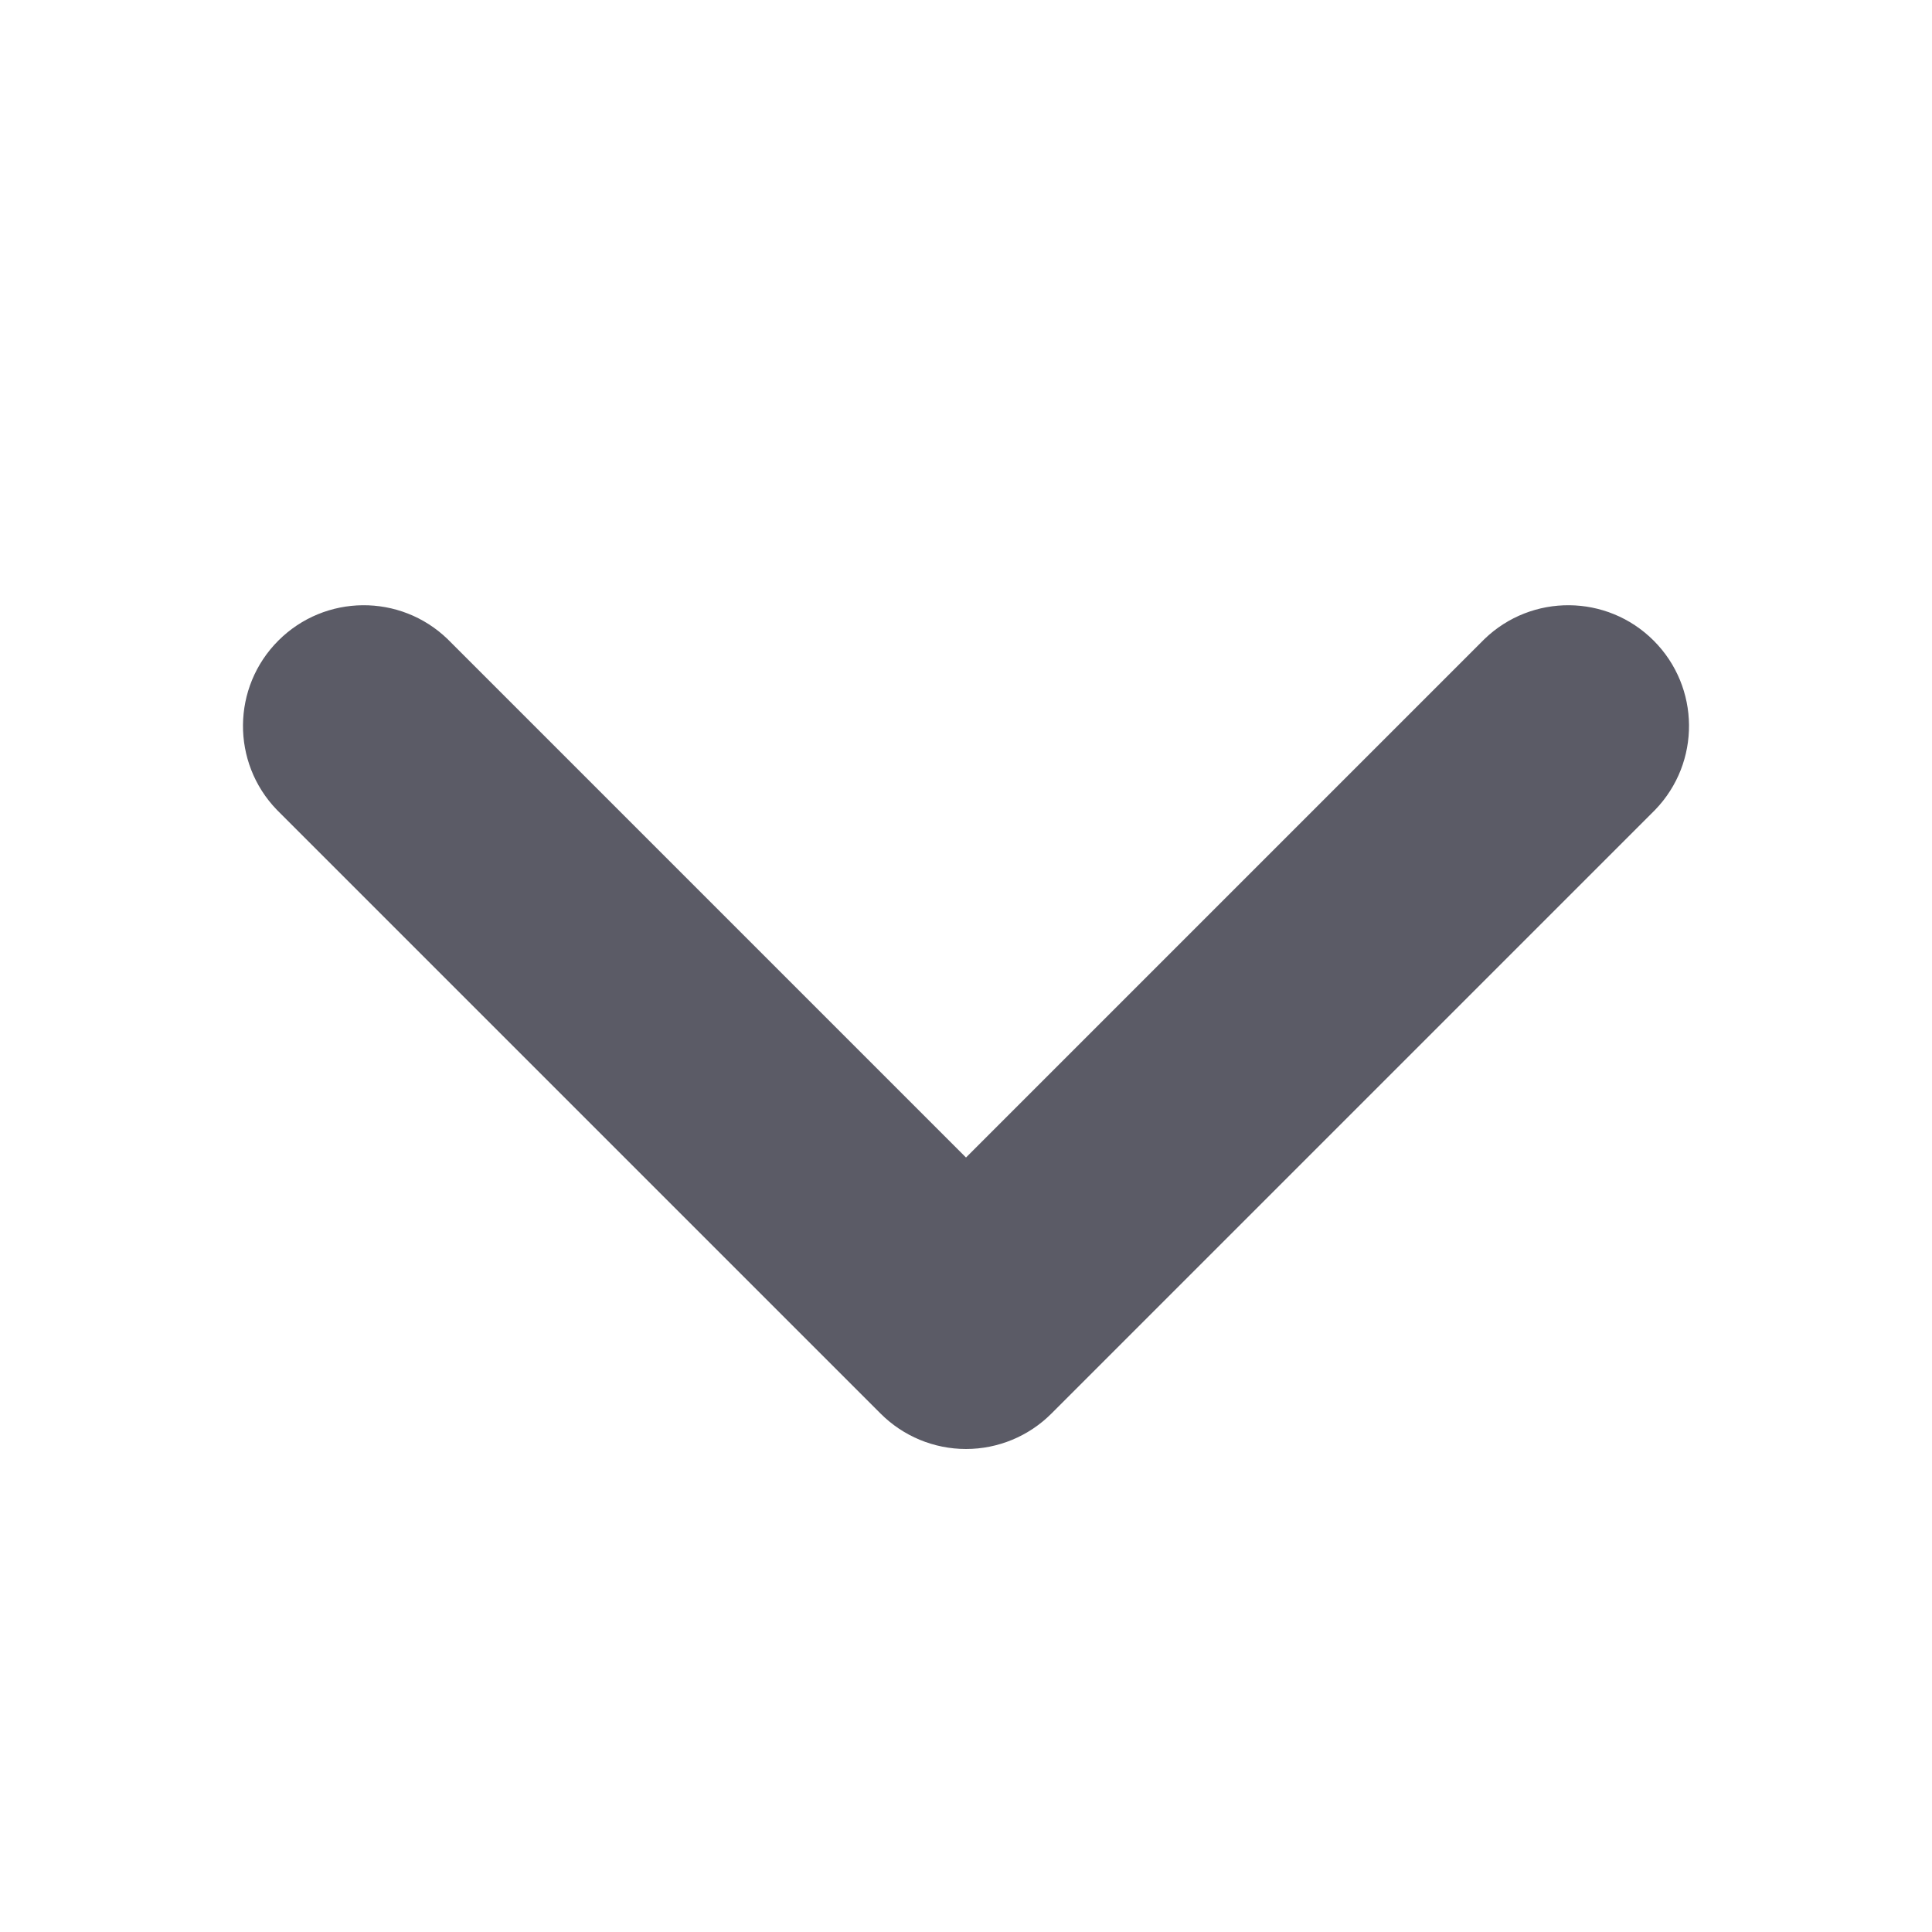
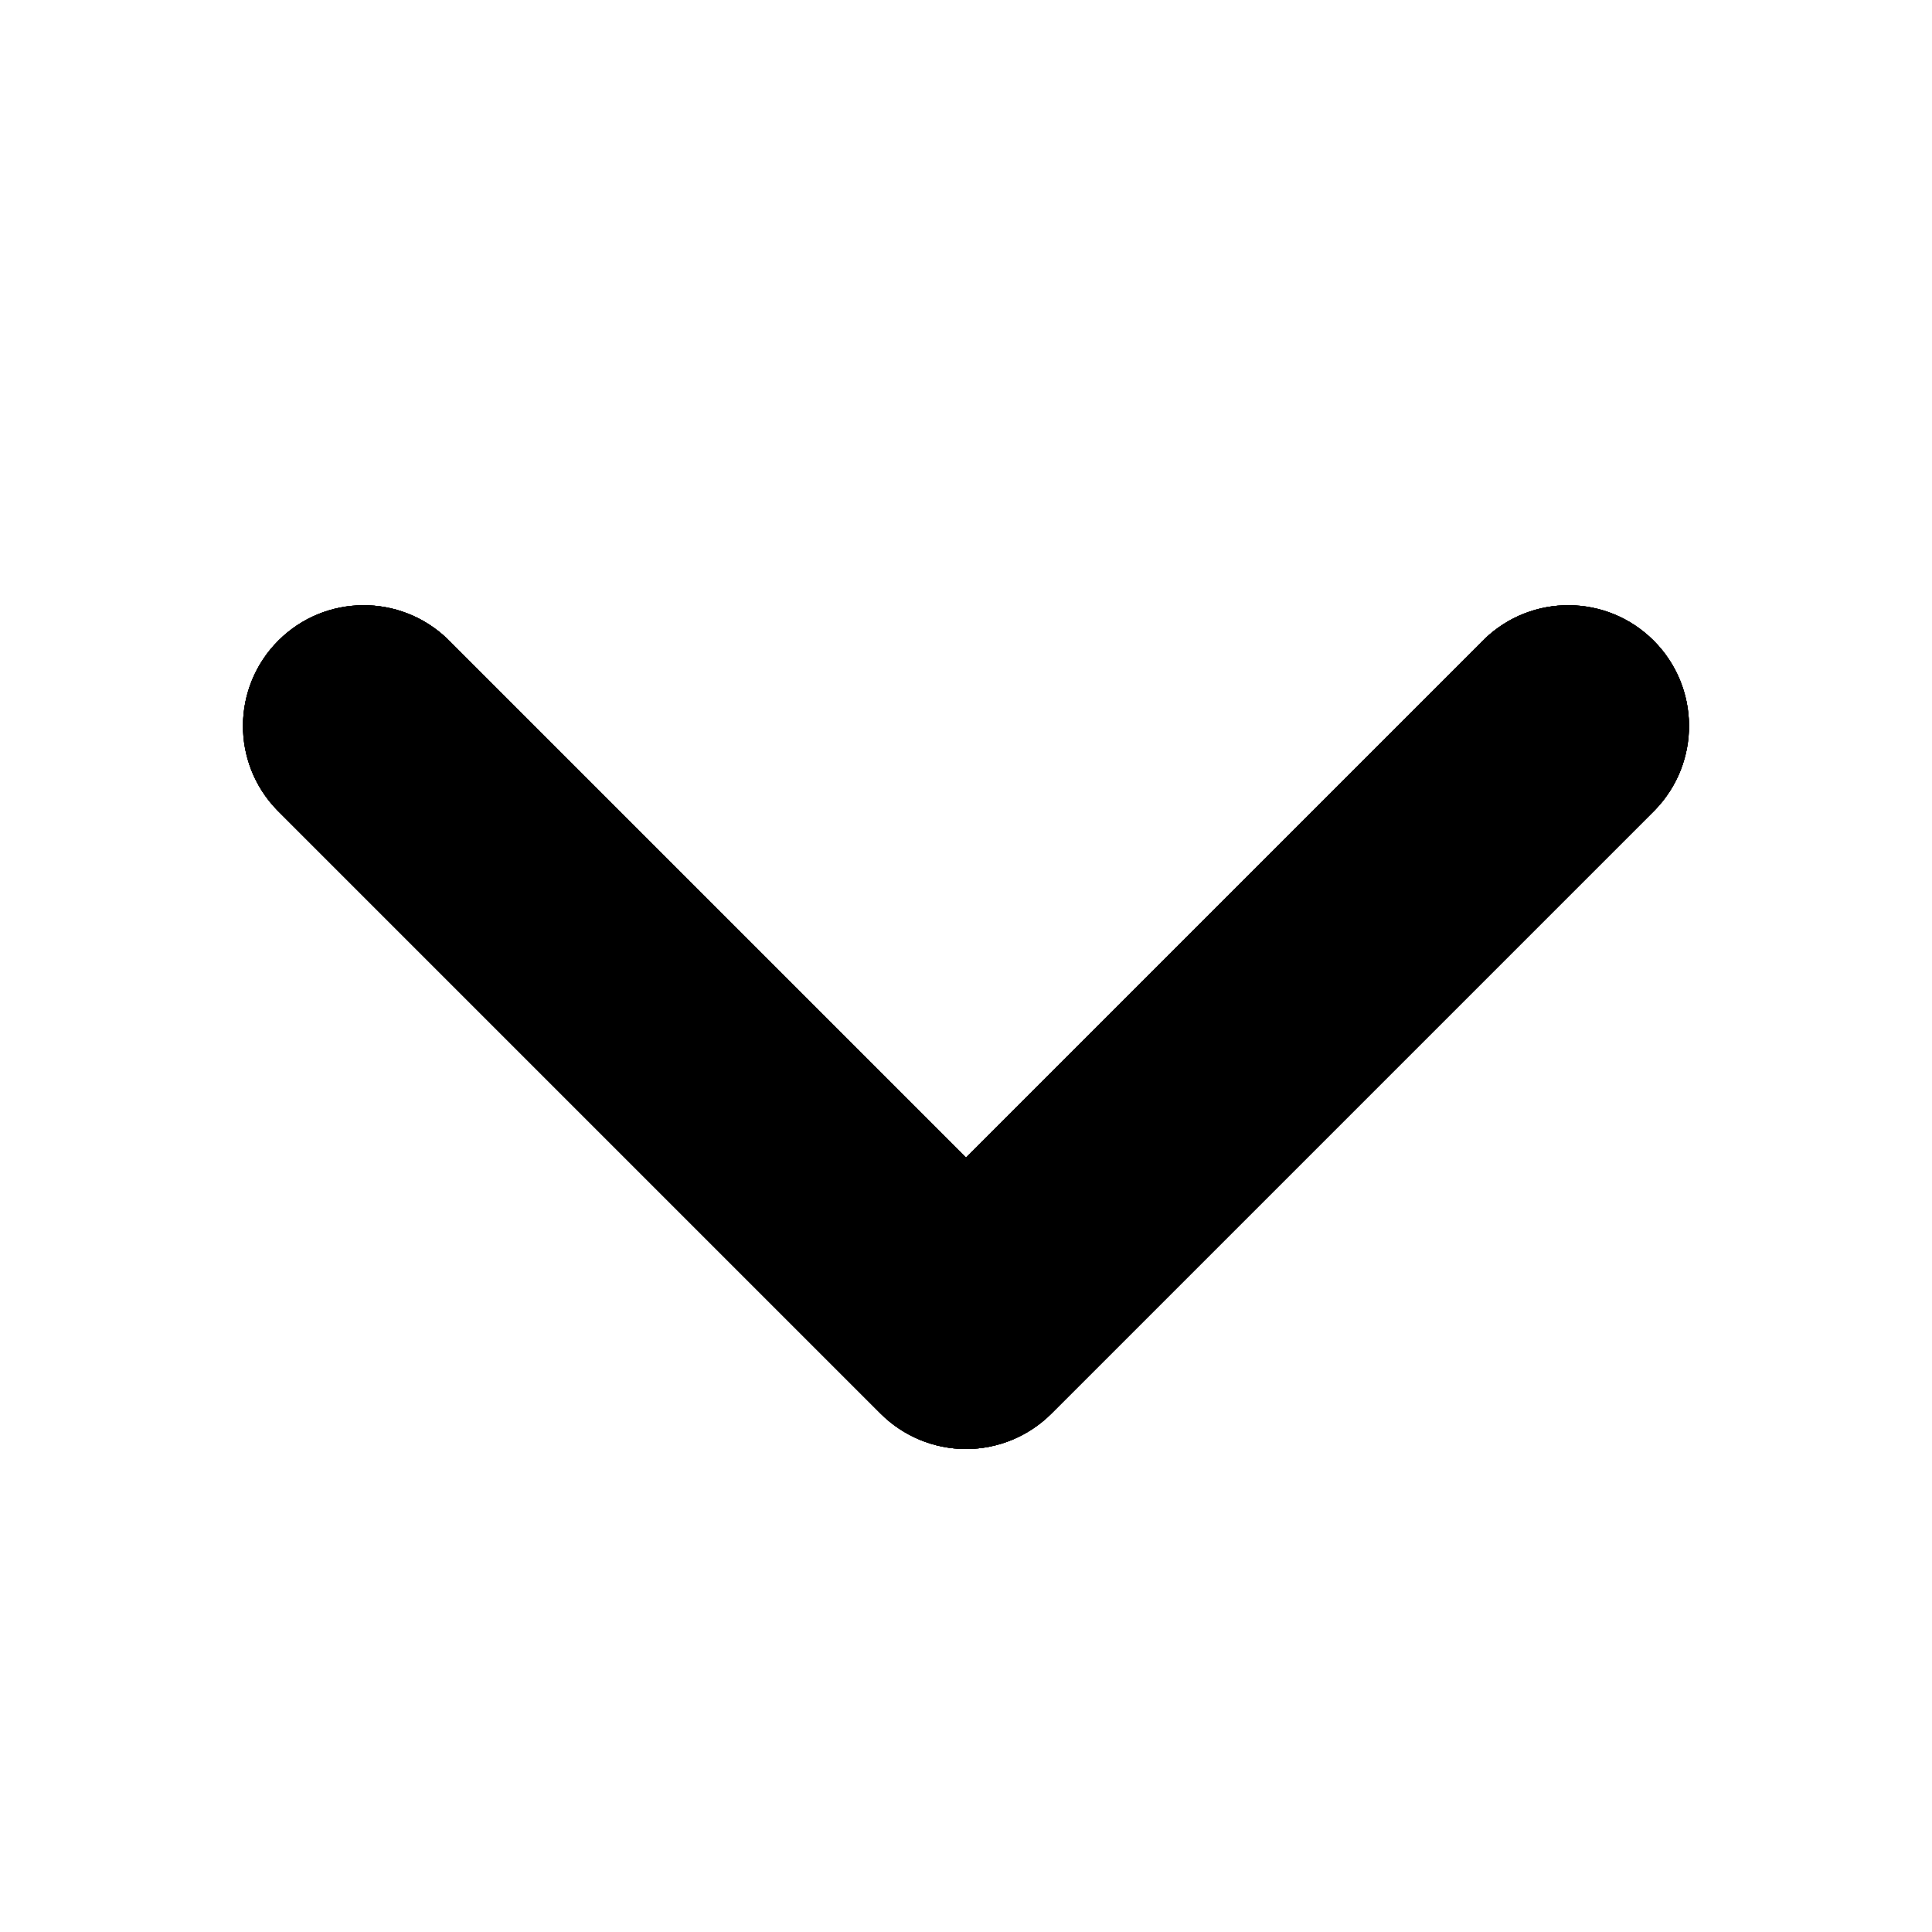
<svg xmlns="http://www.w3.org/2000/svg" width="16" height="16" viewBox="0 0 16 16">
  <style>
    :root {
      color-scheme: light dark;
    }
-     path {
+     g.prefer-color-scheme.default:target {
+       fill: rgb(21, 20, 26); /* https://searchfox.org/mozilla-central/rev/d6576544301cacc0e393fbc919c53e4e6b0d46ec/toolkit/themes/shared/in-content/common-shared.css#16 */
+     }
+     g.prefer-color-scheme.toolbar:target {
      fill: rgb(91, 91, 102); /* https://searchfox.org/mozilla-central/rev/d6576544301cacc0e393fbc919c53e4e6b0d46ec/browser/themes/shared/browser-custom-colors.css#74 */
    }
    @media (prefers-color-scheme: dark) {
-       path {
+       g.prefer-color-scheme.default:target,
+       g.prefer-color-scheme.toolbar:target {
        fill: rgb(251, 251, 254); /* https://searchfox.org/mozilla-central/rev/d6576544301cacc0e393fbc919c53e4e6b0d46ec/browser/themes/shared/browser-custom-colors.css#74 */
      }
    }
  </style>
-   <path d="M8 12a1 1 0 0 1-.707-.293l-5-5a1 1 0 0 1 1.414-1.414L8 9.586l4.293-4.293a1 1 0 0 1 1.414 1.414l-5 5A1 1 0 0 1 8 12z" />
+   <symbol id="icon">
+     <path d="M8 12a1 1 0 0 1-.707-.293l-5-5a1 1 0 0 1 1.414-1.414L8 9.586l4.293-4.293a1 1 0 0 1 1.414 1.414l-5 5A1 1 0 0 1 8 12z" />
+   </symbol>
+   <g id="toolbar-theme" class="theme toolbar">
+     <use href="#icon" />
+   </g>
+   <g id="default-theme" class="theme default">
+     <use href="#icon" />
+   </g>
+   <g id="toolbar" class="prefer-color-scheme toolbar">
+     <use href="#icon" />
+   </g>
+   <g id="default" class="prefer-color-scheme default">
+     <use href="#icon" />
+   </g>
</svg>
